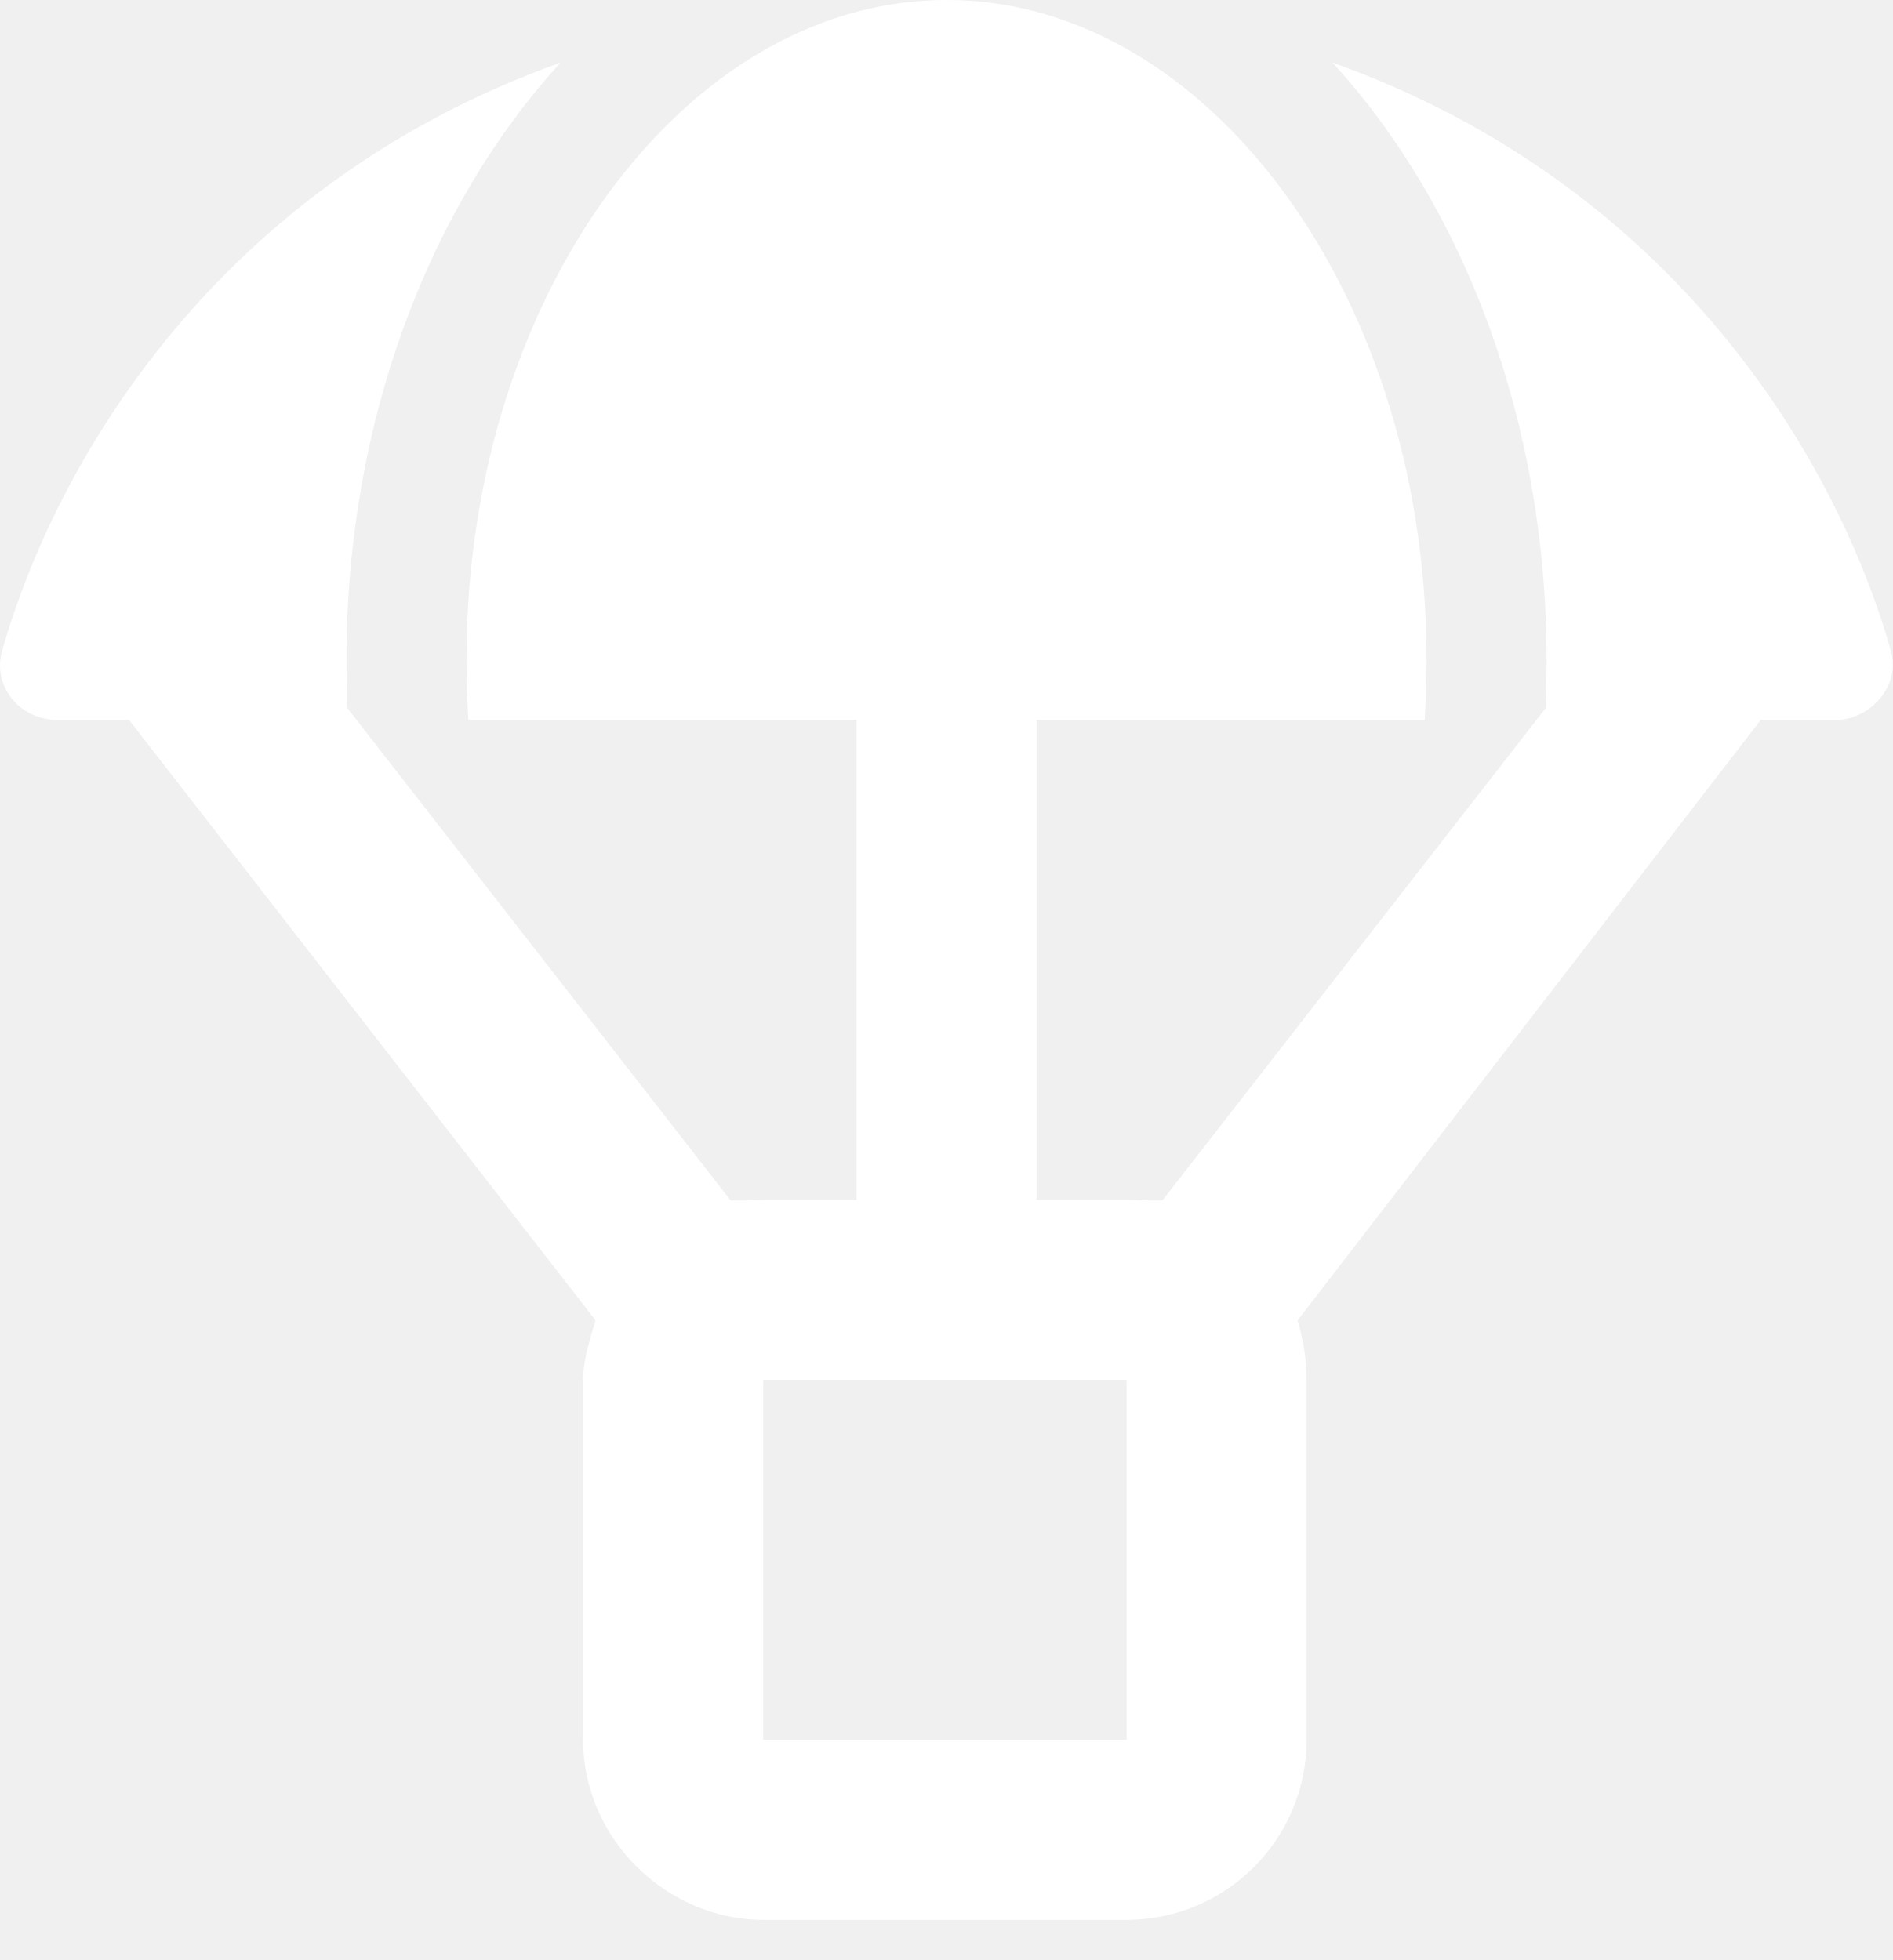
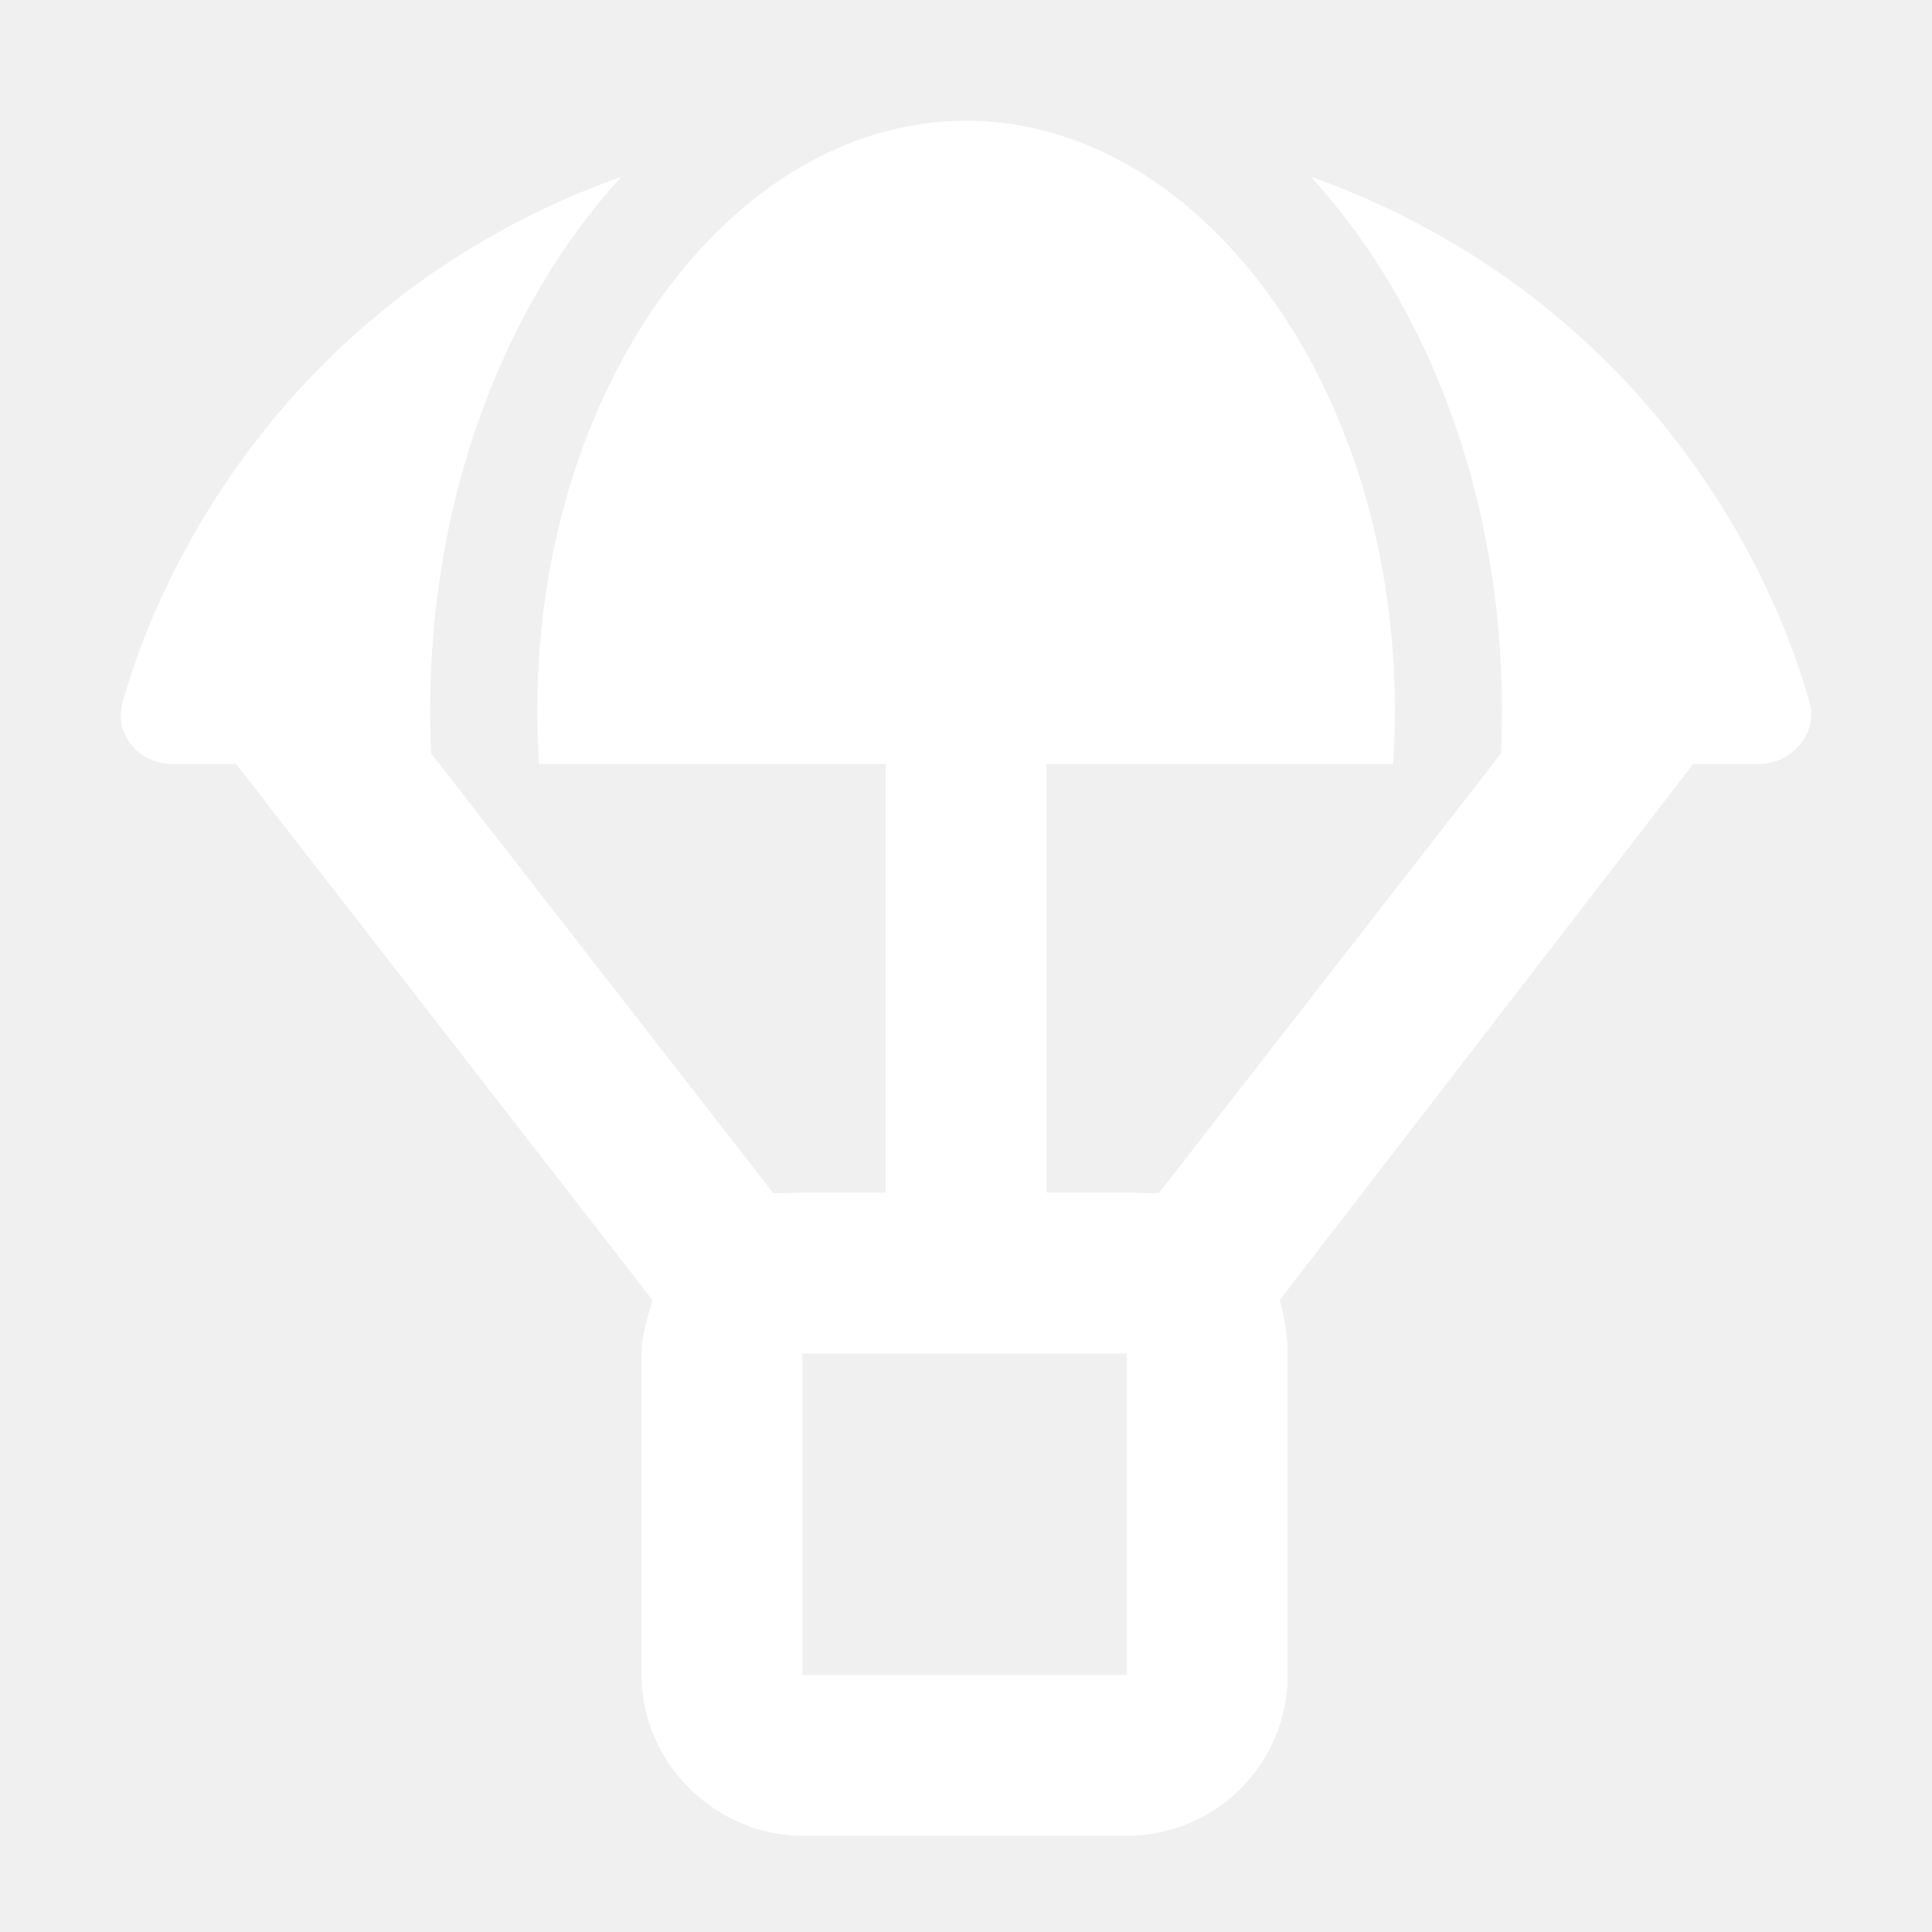
- <svg xmlns="http://www.w3.org/2000/svg" width="28" height="29" viewBox="0 0 28 29" fill="none">
-   <path d="M15.333 10.652V17.754H16.665C16.848 17.754 17.025 17.77 17.197 17.759L22.862 10.48C22.873 10.242 22.878 10.003 22.878 9.764C22.878 6.219 21.647 3.043 19.711 0.926C24.765 2.733 27.173 6.802 27.971 9.631C28.121 10.158 27.655 10.652 27.156 10.652H26.046L19.195 19.535C19.283 19.845 19.328 20.123 19.328 20.417V25.743C19.328 27.213 18.135 28.406 16.665 28.406H11.289C9.868 28.406 8.626 27.213 8.626 25.743V20.417C8.626 20.123 8.72 19.845 8.809 19.535L1.909 10.652H0.847C0.298 10.652 -0.119 10.158 0.031 9.631C0.833 6.802 3.237 2.733 8.293 0.926C6.357 3.043 5.125 6.219 5.125 9.764C5.125 10.003 5.13 10.242 5.141 10.48L10.806 17.759C10.978 17.77 11.155 17.754 11.339 17.754H12.67V10.652H6.928C6.911 10.358 6.9 10.064 6.9 9.764C6.9 6.935 7.782 4.439 9.131 2.687C10.479 0.937 12.215 0 14.002 0C15.788 0 17.525 0.937 18.873 2.687C20.221 4.439 21.103 6.935 21.103 9.764C21.103 10.064 21.092 10.358 21.075 10.652H15.333ZM11.289 20.417V25.743H16.665V20.417H11.289Z" fill="white" />
+ <svg xmlns="http://www.w3.org/2000/svg" width="32" height="32" viewBox="0 0 32 32" fill="none">
+   <path d="M17.333 12.652V19.754H18.665C18.848 19.754 19.025 19.77 19.197 19.759L24.862 12.48C24.873 12.242 24.878 12.003 24.878 11.764C24.878 8.219 23.647 5.043 21.711 2.926C26.765 4.734 29.173 8.802 29.971 11.631C30.121 12.158 29.655 12.652 29.156 12.652H28.046L21.195 21.535C21.283 21.845 21.328 22.123 21.328 22.417V27.743C21.328 29.213 20.135 30.406 18.665 30.406H13.289C11.868 30.406 10.626 29.213 10.626 27.743V22.417C10.626 22.123 10.72 21.845 10.809 21.535L3.909 12.652H2.847C2.298 12.652 1.881 12.158 2.031 11.631C2.833 8.802 5.237 4.734 10.293 2.926C8.357 5.043 7.125 8.219 7.125 11.764C7.125 12.003 7.13 12.242 7.141 12.48L12.806 19.759C12.978 19.77 13.155 19.754 13.339 19.754H14.67V12.652H8.928C8.911 12.358 8.9 12.064 8.9 11.764C8.9 8.935 9.782 6.439 11.13 4.687C12.479 2.937 14.215 2 16.002 2C17.788 2 19.525 2.937 20.873 4.687C22.221 6.439 23.103 8.935 23.103 11.764C23.103 12.064 23.092 12.358 23.075 12.652H17.333ZM13.289 22.417V27.743H18.665V22.417H13.289Z" fill="white" />
</svg>
